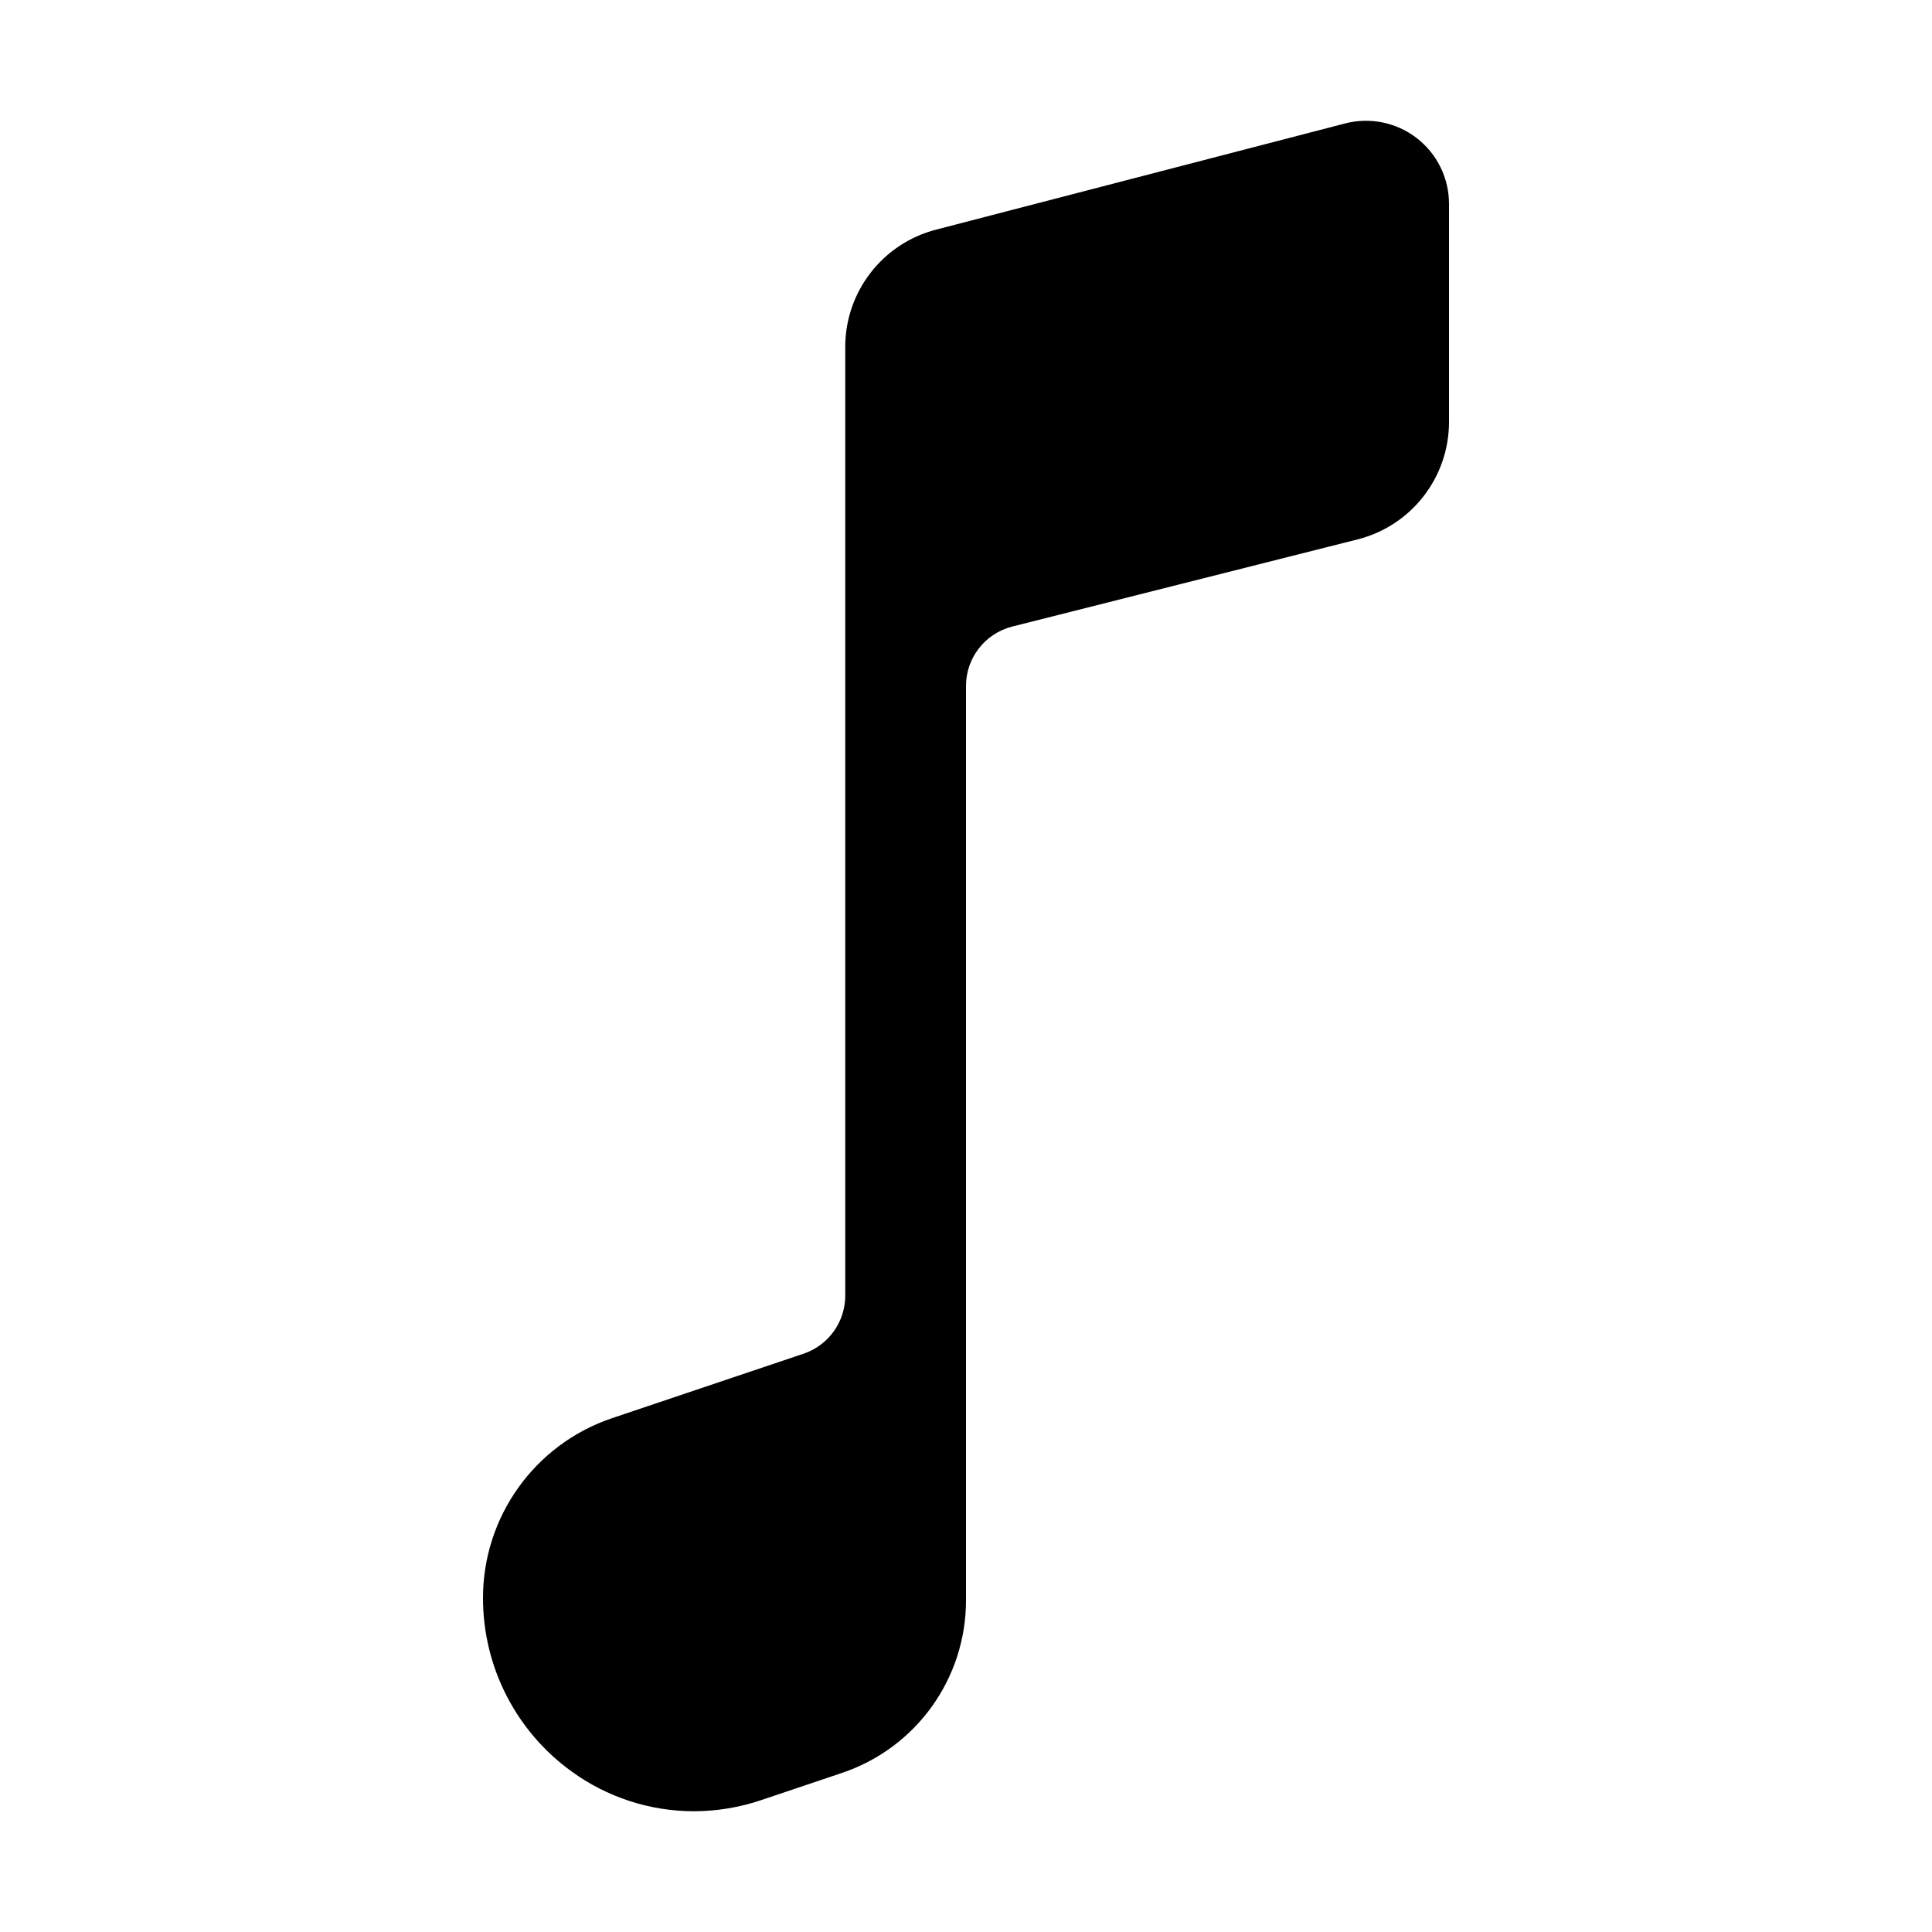
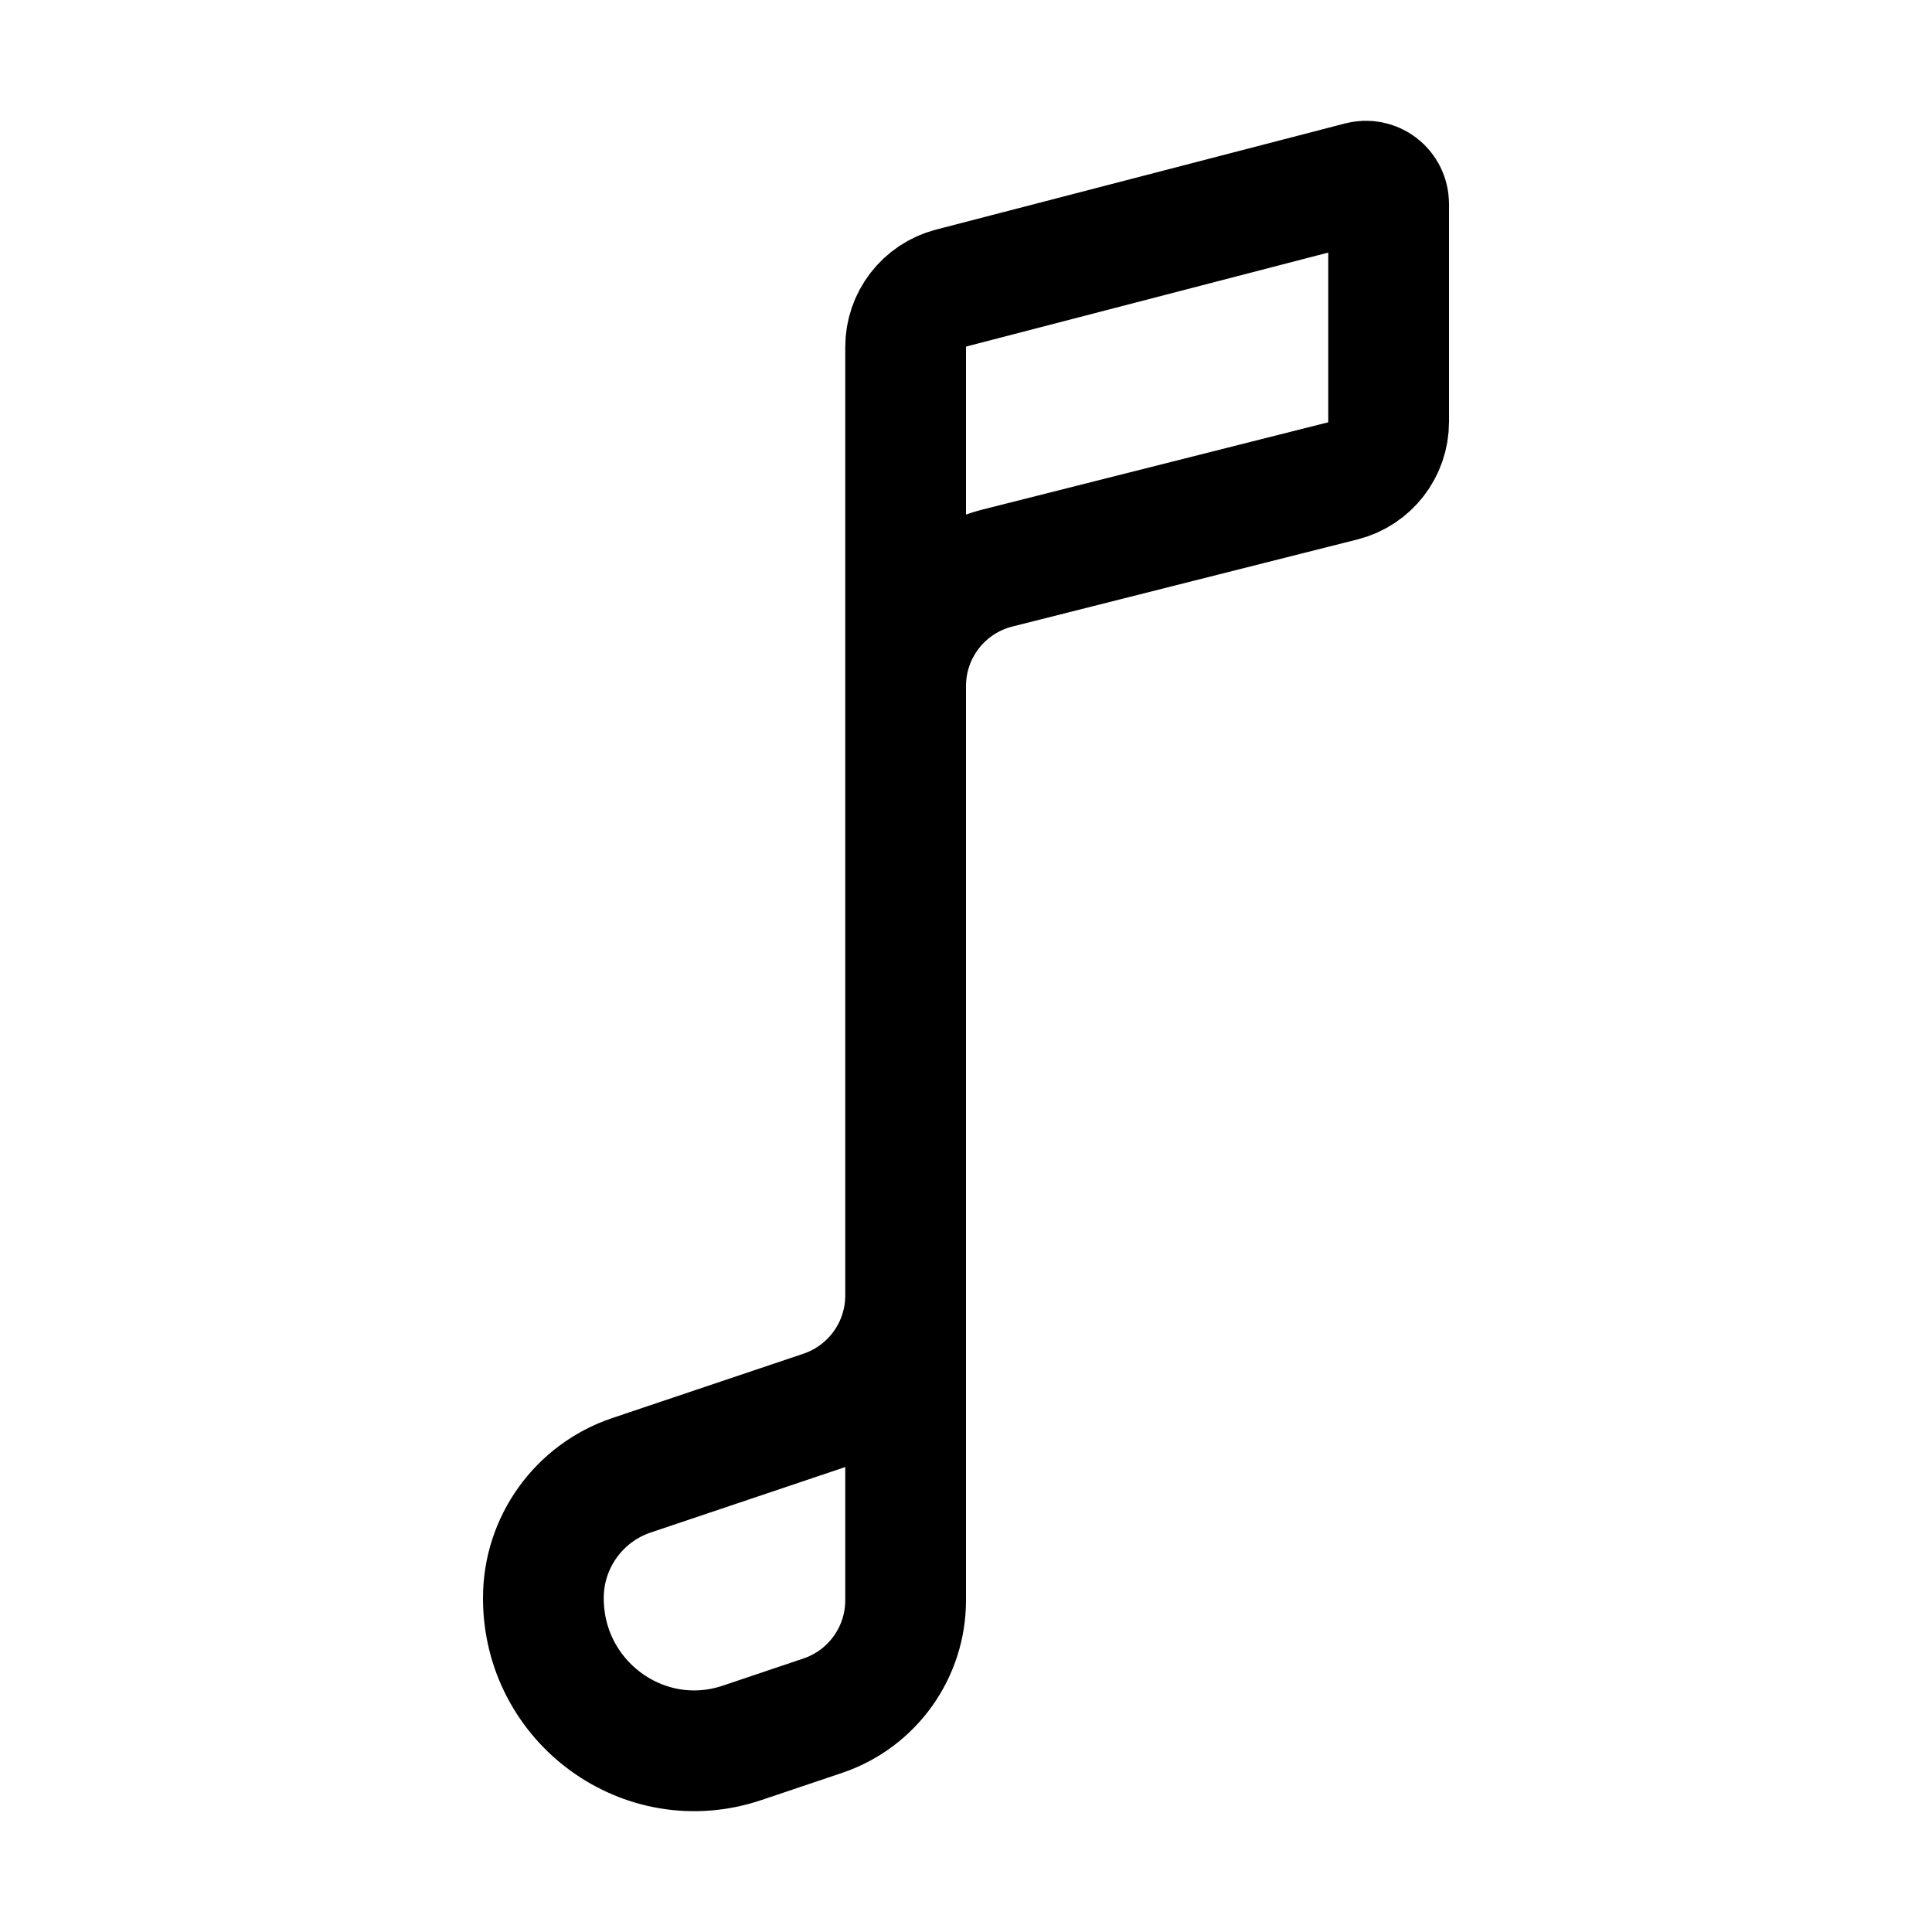
<svg xmlns="http://www.w3.org/2000/svg" width="512" height="512" viewBox="0 0 512 512">
-   <path d="M183.83,480a55.2,55.2,0,0,1-32.36-10.55A56.64,56.64,0,0,1,128,423.58a50.26,50.26,0,0,1,34.14-47.73L213,358.73a16.25,16.25,0,0,0,11-15.49V92a32.1,32.1,0,0,1,24.09-31.15L356.48,32.71A22,22,0,0,1,384,54v57.75a32.09,32.09,0,0,1-24.2,31.19l-91.65,23.13A16.24,16.24,0,0,0,256,181.91V424a48.22,48.22,0,0,1-32.78,45.81l-21.47,7.23A56,56,0,0,1,183.83,480Z" />
+   <path d="M240,343.31V424a32.28,32.28,0,0,1-21.88,30.65l-21.47,7.23c-25.9,8.71-52.65-10.75-52.65-38.32h0A34.29,34.29,0,0,1,167.25,391l50.87-17.12A32.29,32.29,0,0,0,240,343.24V92a16.13,16.13,0,0,1,12.06-15.66L360.49,48.2A6,6,0,0,1,368,54v57.76a16.13,16.13,0,0,1-12.12,15.67l-91.64,23.13A32.25,32.25,0,0,0,240,181.91V221.3" style="fill:none;stroke:#000;stroke-linecap:round;stroke-linejoin:round;stroke-width:32px" />
</svg>
